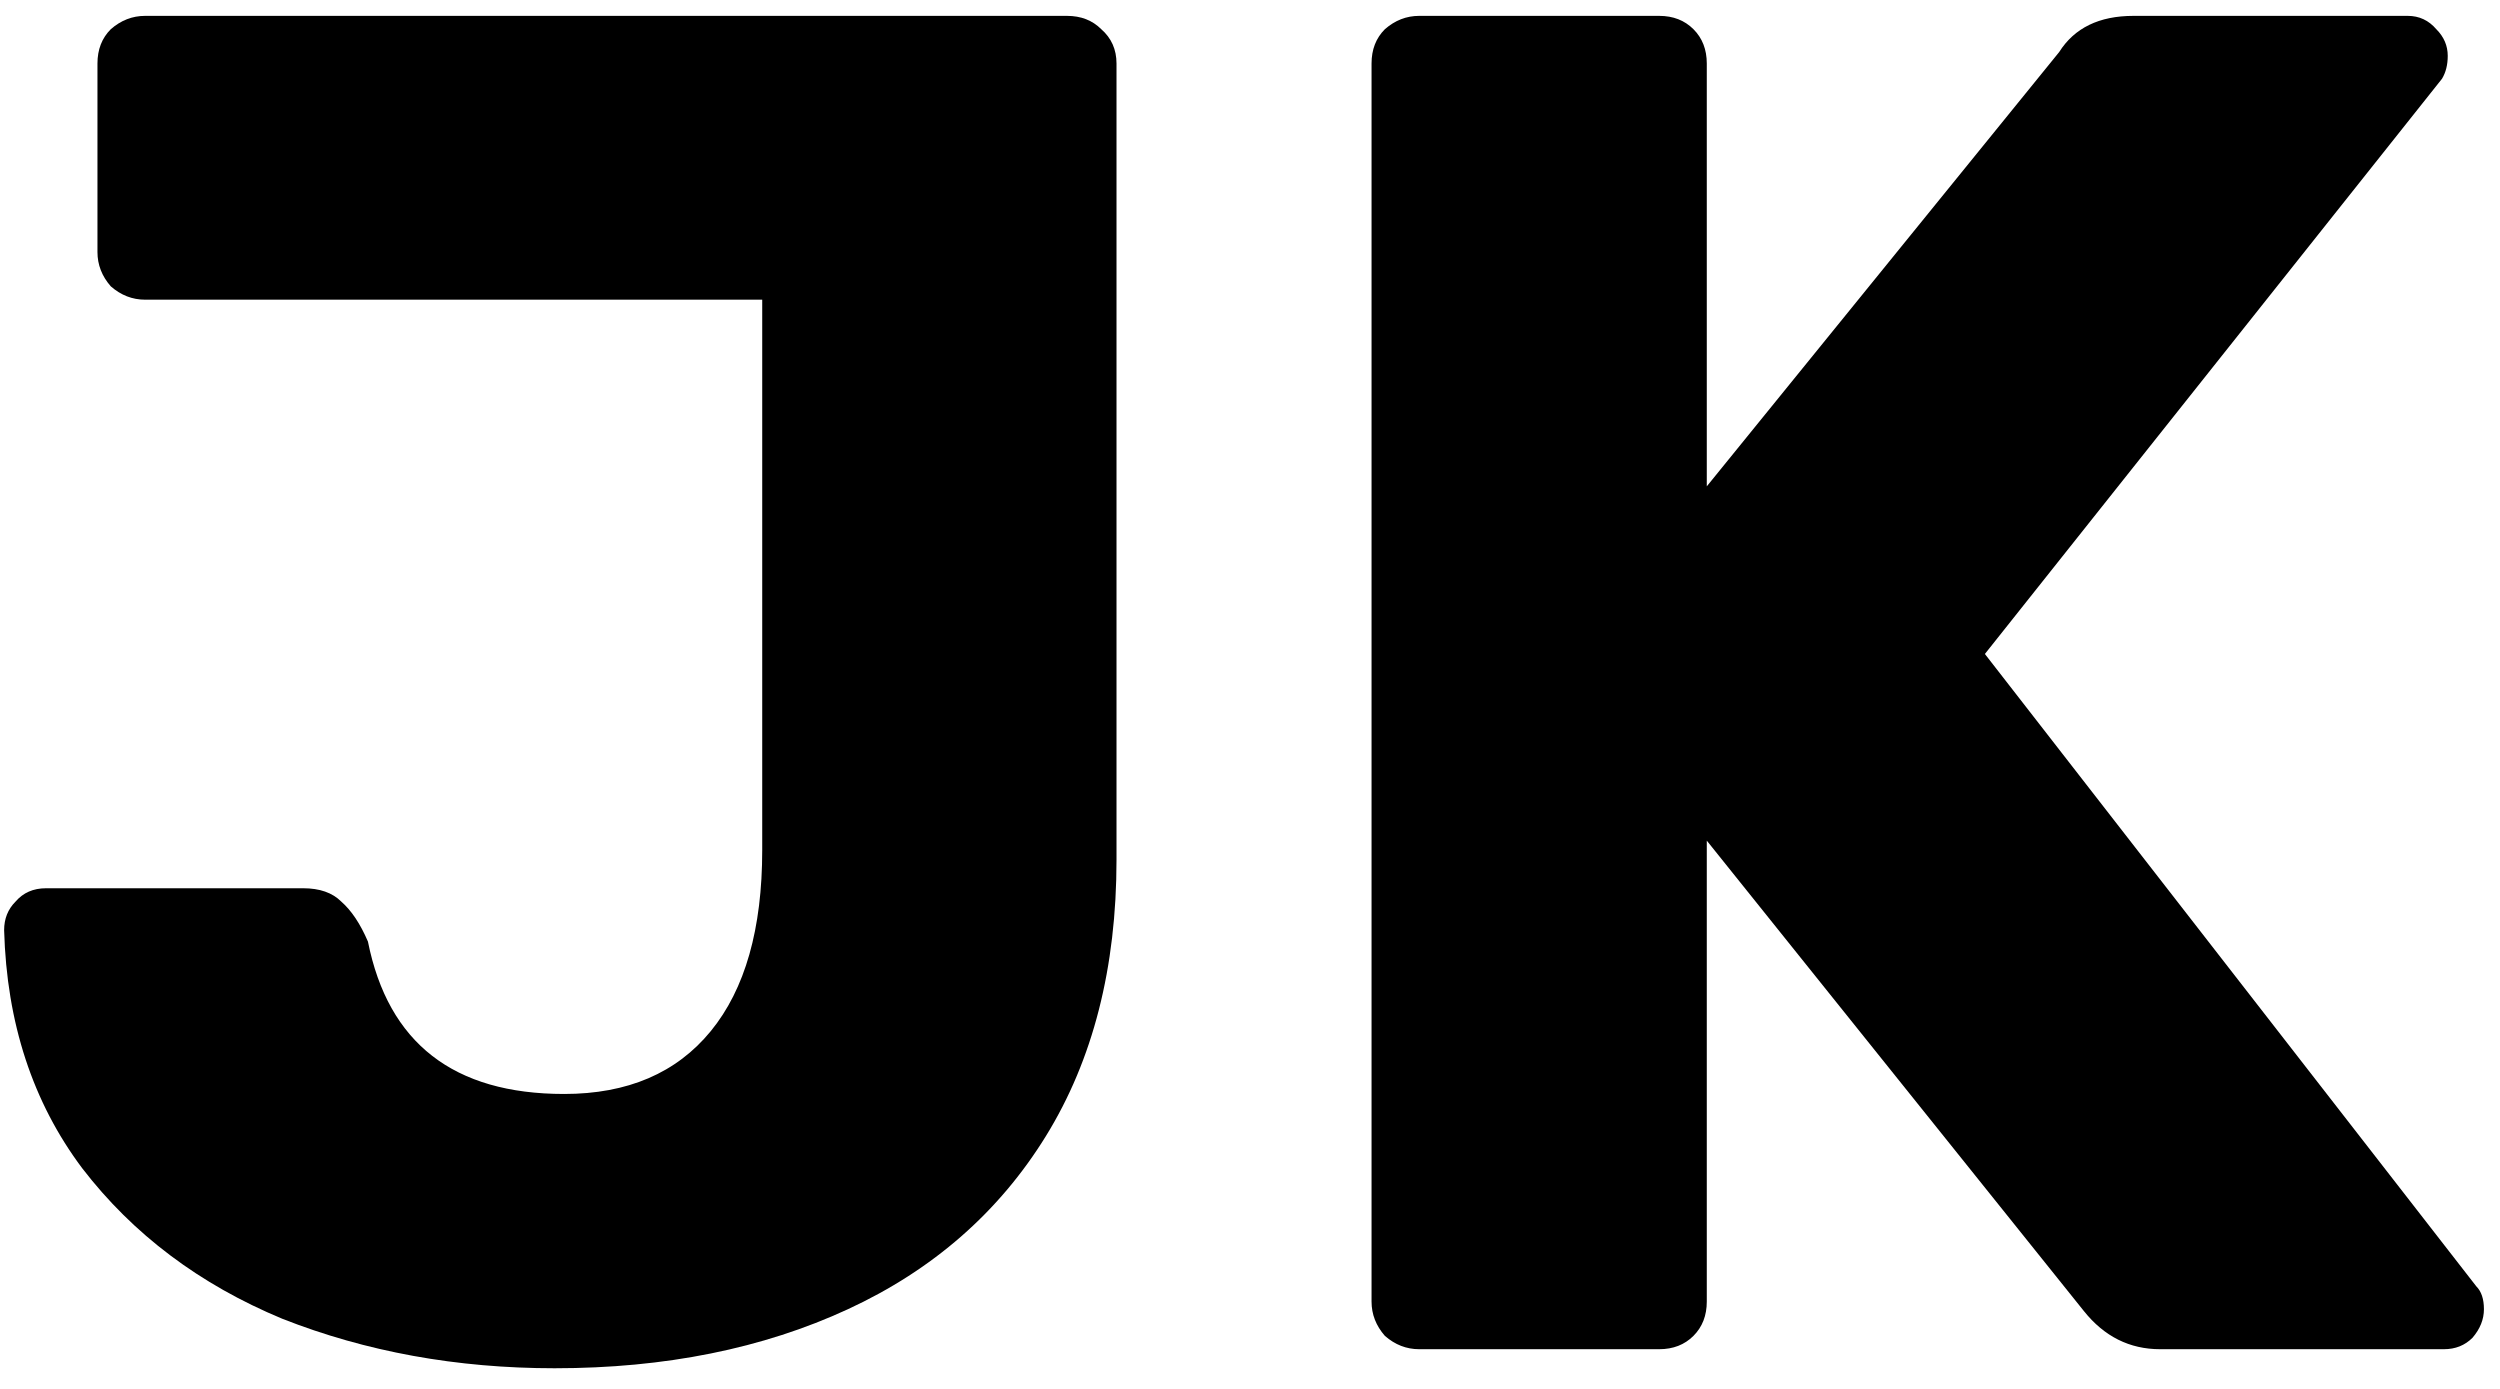
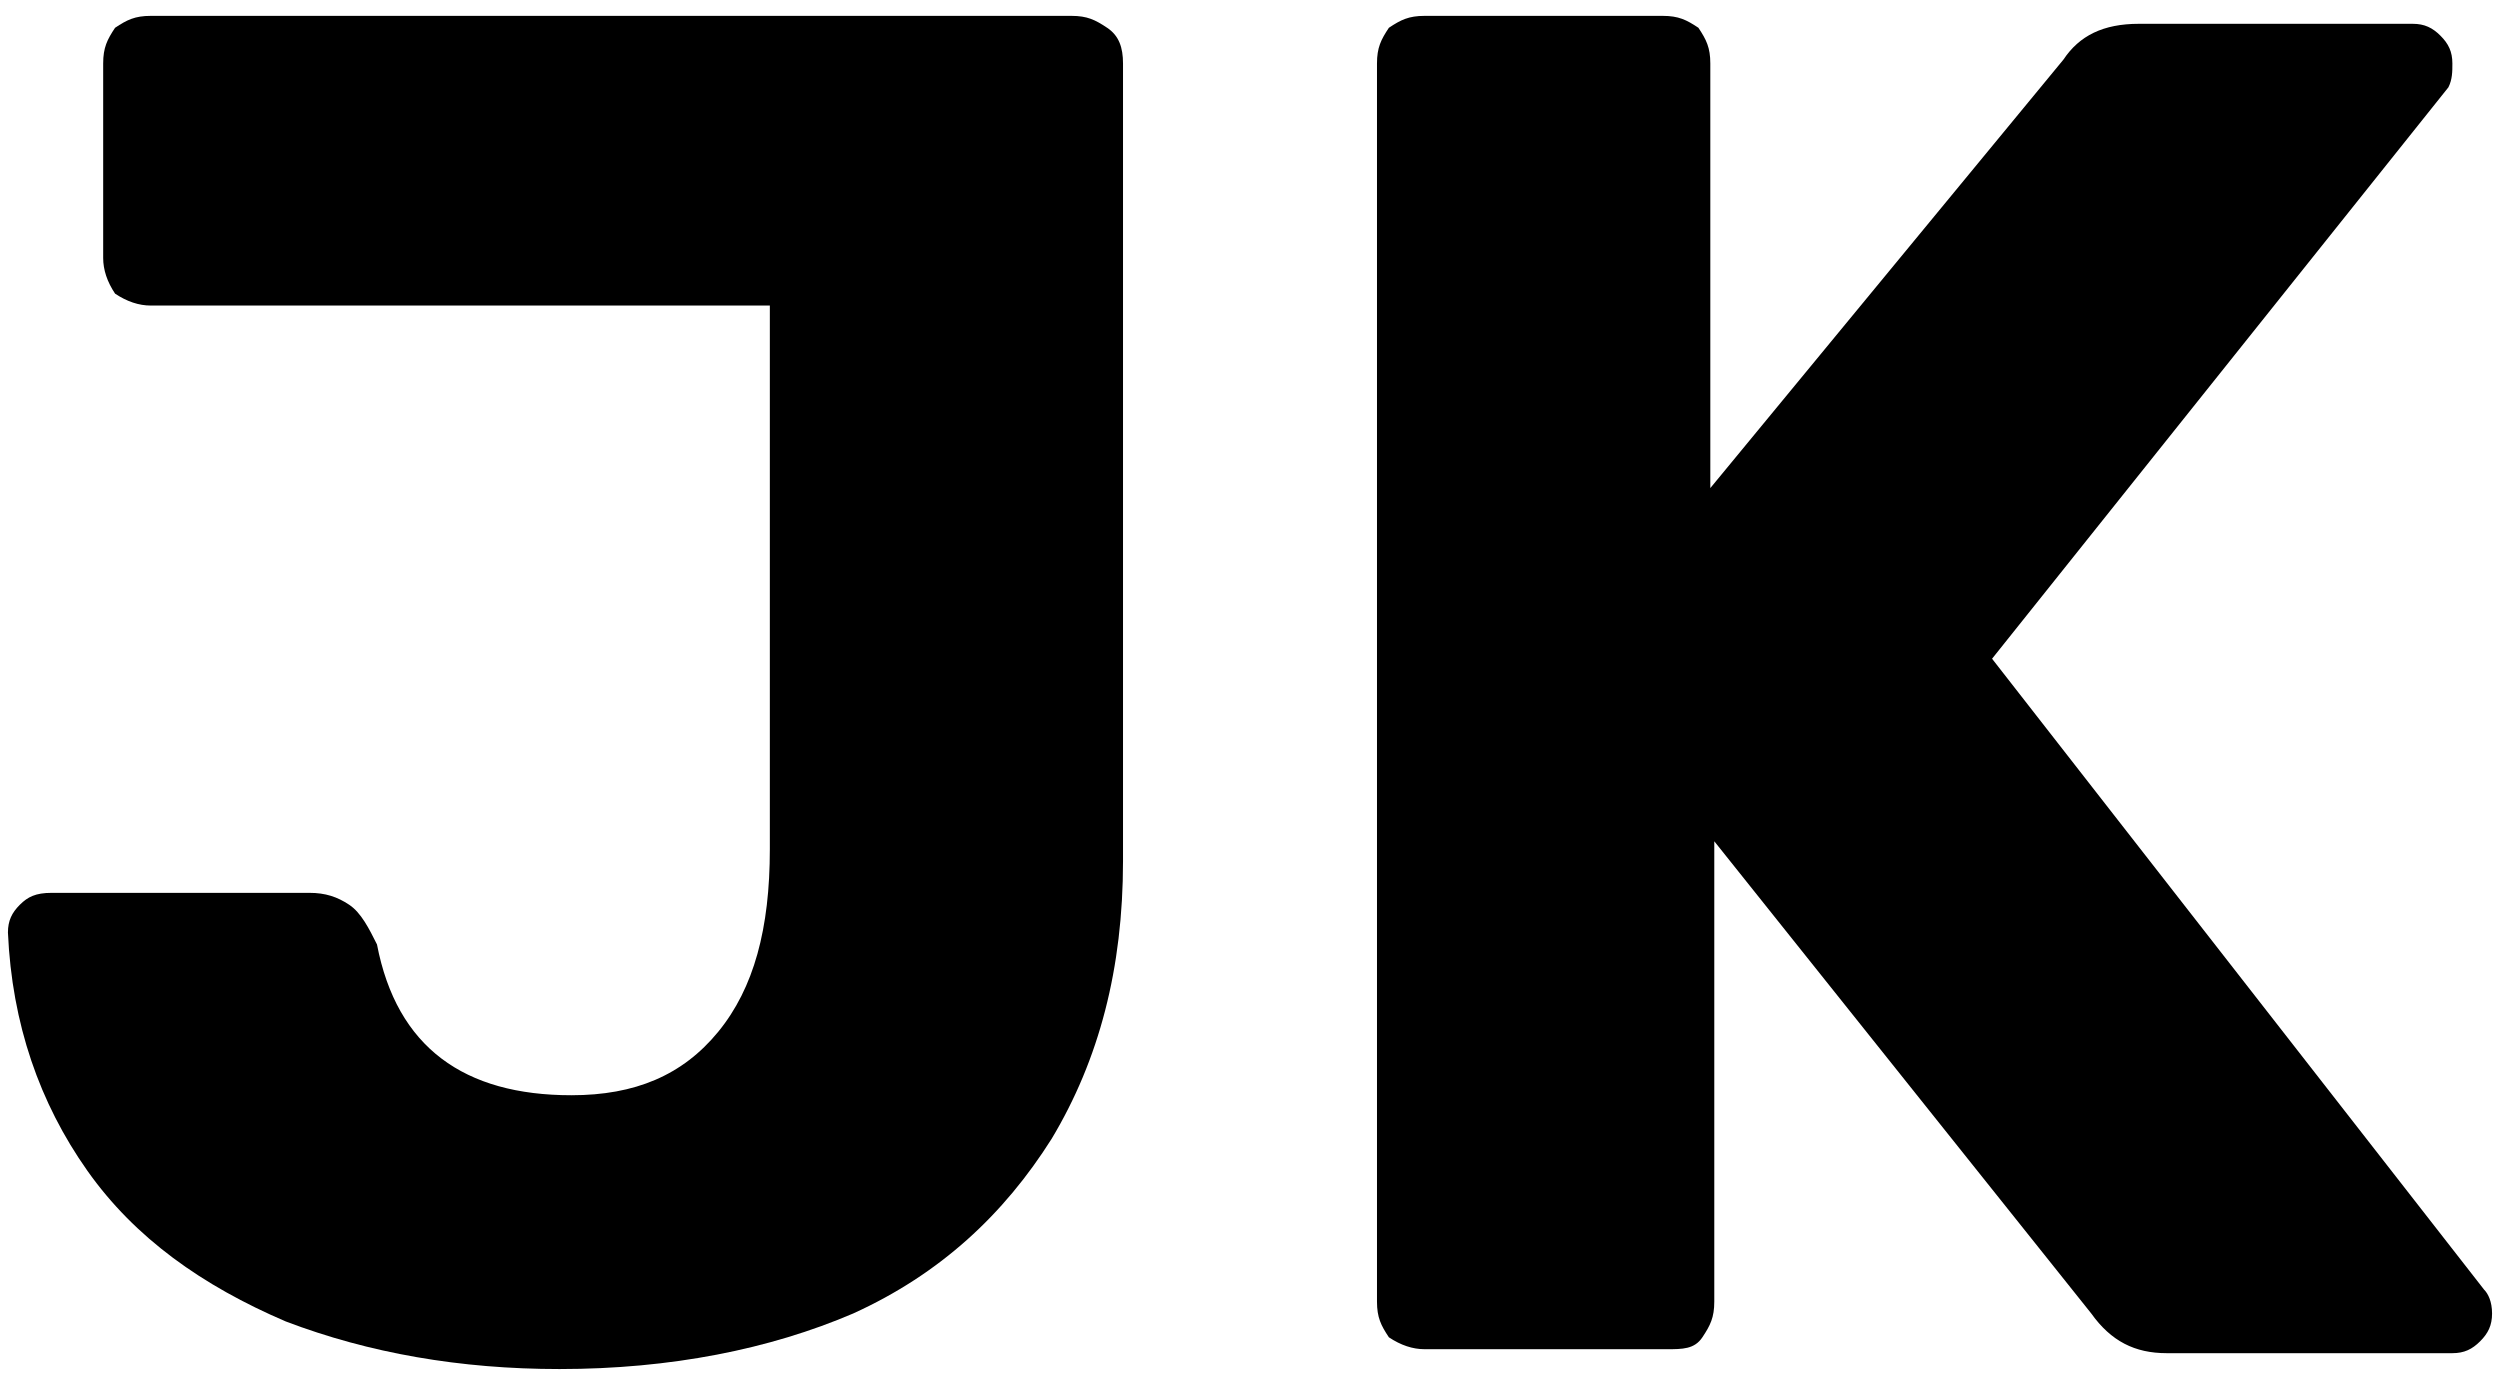
- <svg xmlns="http://www.w3.org/2000/svg" width="63" height="35" viewBox="0 0 63 35" fill="none">
-   <path d="M13.976 34.48C11.512 34.48 9.224 34.064 7.112 33.232C5.032 32.368 3.352 31.104 2.072 29.44C0.824 27.776 0.168 25.776 0.104 23.44C0.104 23.152 0.2 22.912 0.392 22.72C0.584 22.496 0.84 22.384 1.16 22.384H7.64C8.056 22.384 8.376 22.496 8.6 22.72C8.856 22.944 9.08 23.28 9.272 23.728C9.784 26.288 11.432 27.568 14.216 27.568C15.816 27.568 17.048 27.04 17.912 25.984C18.776 24.928 19.208 23.408 19.208 21.424V7.552H3.656C3.336 7.552 3.048 7.44 2.792 7.216C2.568 6.96 2.456 6.672 2.456 6.352V1.6C2.456 1.248 2.568 0.96 2.792 0.736C3.048 0.512 3.336 0.4 3.656 0.4H26.888C27.24 0.4 27.528 0.512 27.752 0.736C28.008 0.96 28.136 1.248 28.136 1.6V21.664C28.136 24.384 27.544 26.704 26.36 28.624C25.176 30.544 23.512 32 21.368 32.992C19.224 33.984 16.76 34.48 13.976 34.48Z" fill="black" />
-   <path d="M35.763 34C35.443 34 35.155 33.888 34.899 33.664C34.675 33.408 34.563 33.12 34.563 32.8V1.6C34.563 1.248 34.675 0.96 34.899 0.736C35.155 0.512 35.443 0.4 35.763 0.4H41.811C42.163 0.4 42.451 0.512 42.675 0.736C42.899 0.96 43.011 1.248 43.011 1.6V12.256L51.891 1.312C52.275 0.704 52.899 0.4 53.763 0.4H60.675C60.963 0.4 61.203 0.512 61.395 0.736C61.587 0.928 61.683 1.152 61.683 1.408C61.683 1.632 61.635 1.824 61.539 1.984L50.019 16.48L62.403 32.416C62.531 32.544 62.595 32.736 62.595 32.992C62.595 33.248 62.499 33.488 62.307 33.712C62.115 33.904 61.875 34 61.587 34H54.435C53.667 34 53.027 33.68 52.515 33.04L43.011 21.184V32.8C43.011 33.152 42.899 33.44 42.675 33.664C42.451 33.888 42.163 34 41.811 34H35.763Z" fill="black" />
+ <svg xmlns="http://www.w3.org/2000/svg" version="1.1" id="Layer_1" x="0px" y="0px" viewBox="0 0 63 35" style="enable-background:new 0 0 63 35;" xml:space="preserve">
+   <g>
+     <path d="M14.1,34.5c-2.5,0-4.8-0.4-6.9-1.2c-2.1-0.9-3.8-2.1-5-3.8c-1.2-1.7-1.9-3.7-2-6c0-0.3,0.1-0.5,0.3-0.7   c0.2-0.2,0.4-0.3,0.8-0.3h6.5c0.4,0,0.7,0.1,1,0.3c0.3,0.2,0.5,0.6,0.7,1c0.5,2.6,2.2,3.8,4.9,3.8c1.6,0,2.8-0.5,3.7-1.6   s1.3-2.6,1.3-4.6V7.7H3.8c-0.3,0-0.6-0.1-0.9-0.3C2.7,7.1,2.6,6.8,2.6,6.5V1.6c0-0.4,0.1-0.6,0.3-0.9c0.3-0.2,0.5-0.3,0.9-0.3H27   c0.4,0,0.6,0.1,0.9,0.3c0.3,0.2,0.4,0.5,0.4,0.9v20.1c0,2.7-0.6,5-1.8,7c-1.2,1.9-2.8,3.4-5,4.4C19.4,34,16.9,34.5,14.1,34.5z" />
+     <path d="M35.9,34c-0.3,0-0.6-0.1-0.9-0.3c-0.2-0.3-0.3-0.5-0.3-0.9V1.6c0-0.4,0.1-0.6,0.3-0.9c0.3-0.2,0.5-0.3,0.9-0.3h6   c0.4,0,0.6,0.1,0.9,0.3C43,1,43.1,1.2,43.1,1.6v10.7L52,1.5c0.4-0.6,1-0.9,1.9-0.9h6.9c0.3,0,0.5,0.1,0.7,0.3s0.3,0.4,0.3,0.7   c0,0.2,0,0.4-0.1,0.6L50.2,16.6l12.4,15.9c0.1,0.1,0.2,0.3,0.2,0.6s-0.1,0.5-0.3,0.7c-0.2,0.2-0.4,0.3-0.7,0.3h-7.2   c-0.8,0-1.4-0.3-1.9-1l-9.5-11.9v11.6c0,0.4-0.1,0.6-0.3,0.9C42.7,34,42.4,34,42,34H35.9z" />
+   </g>
</svg>
